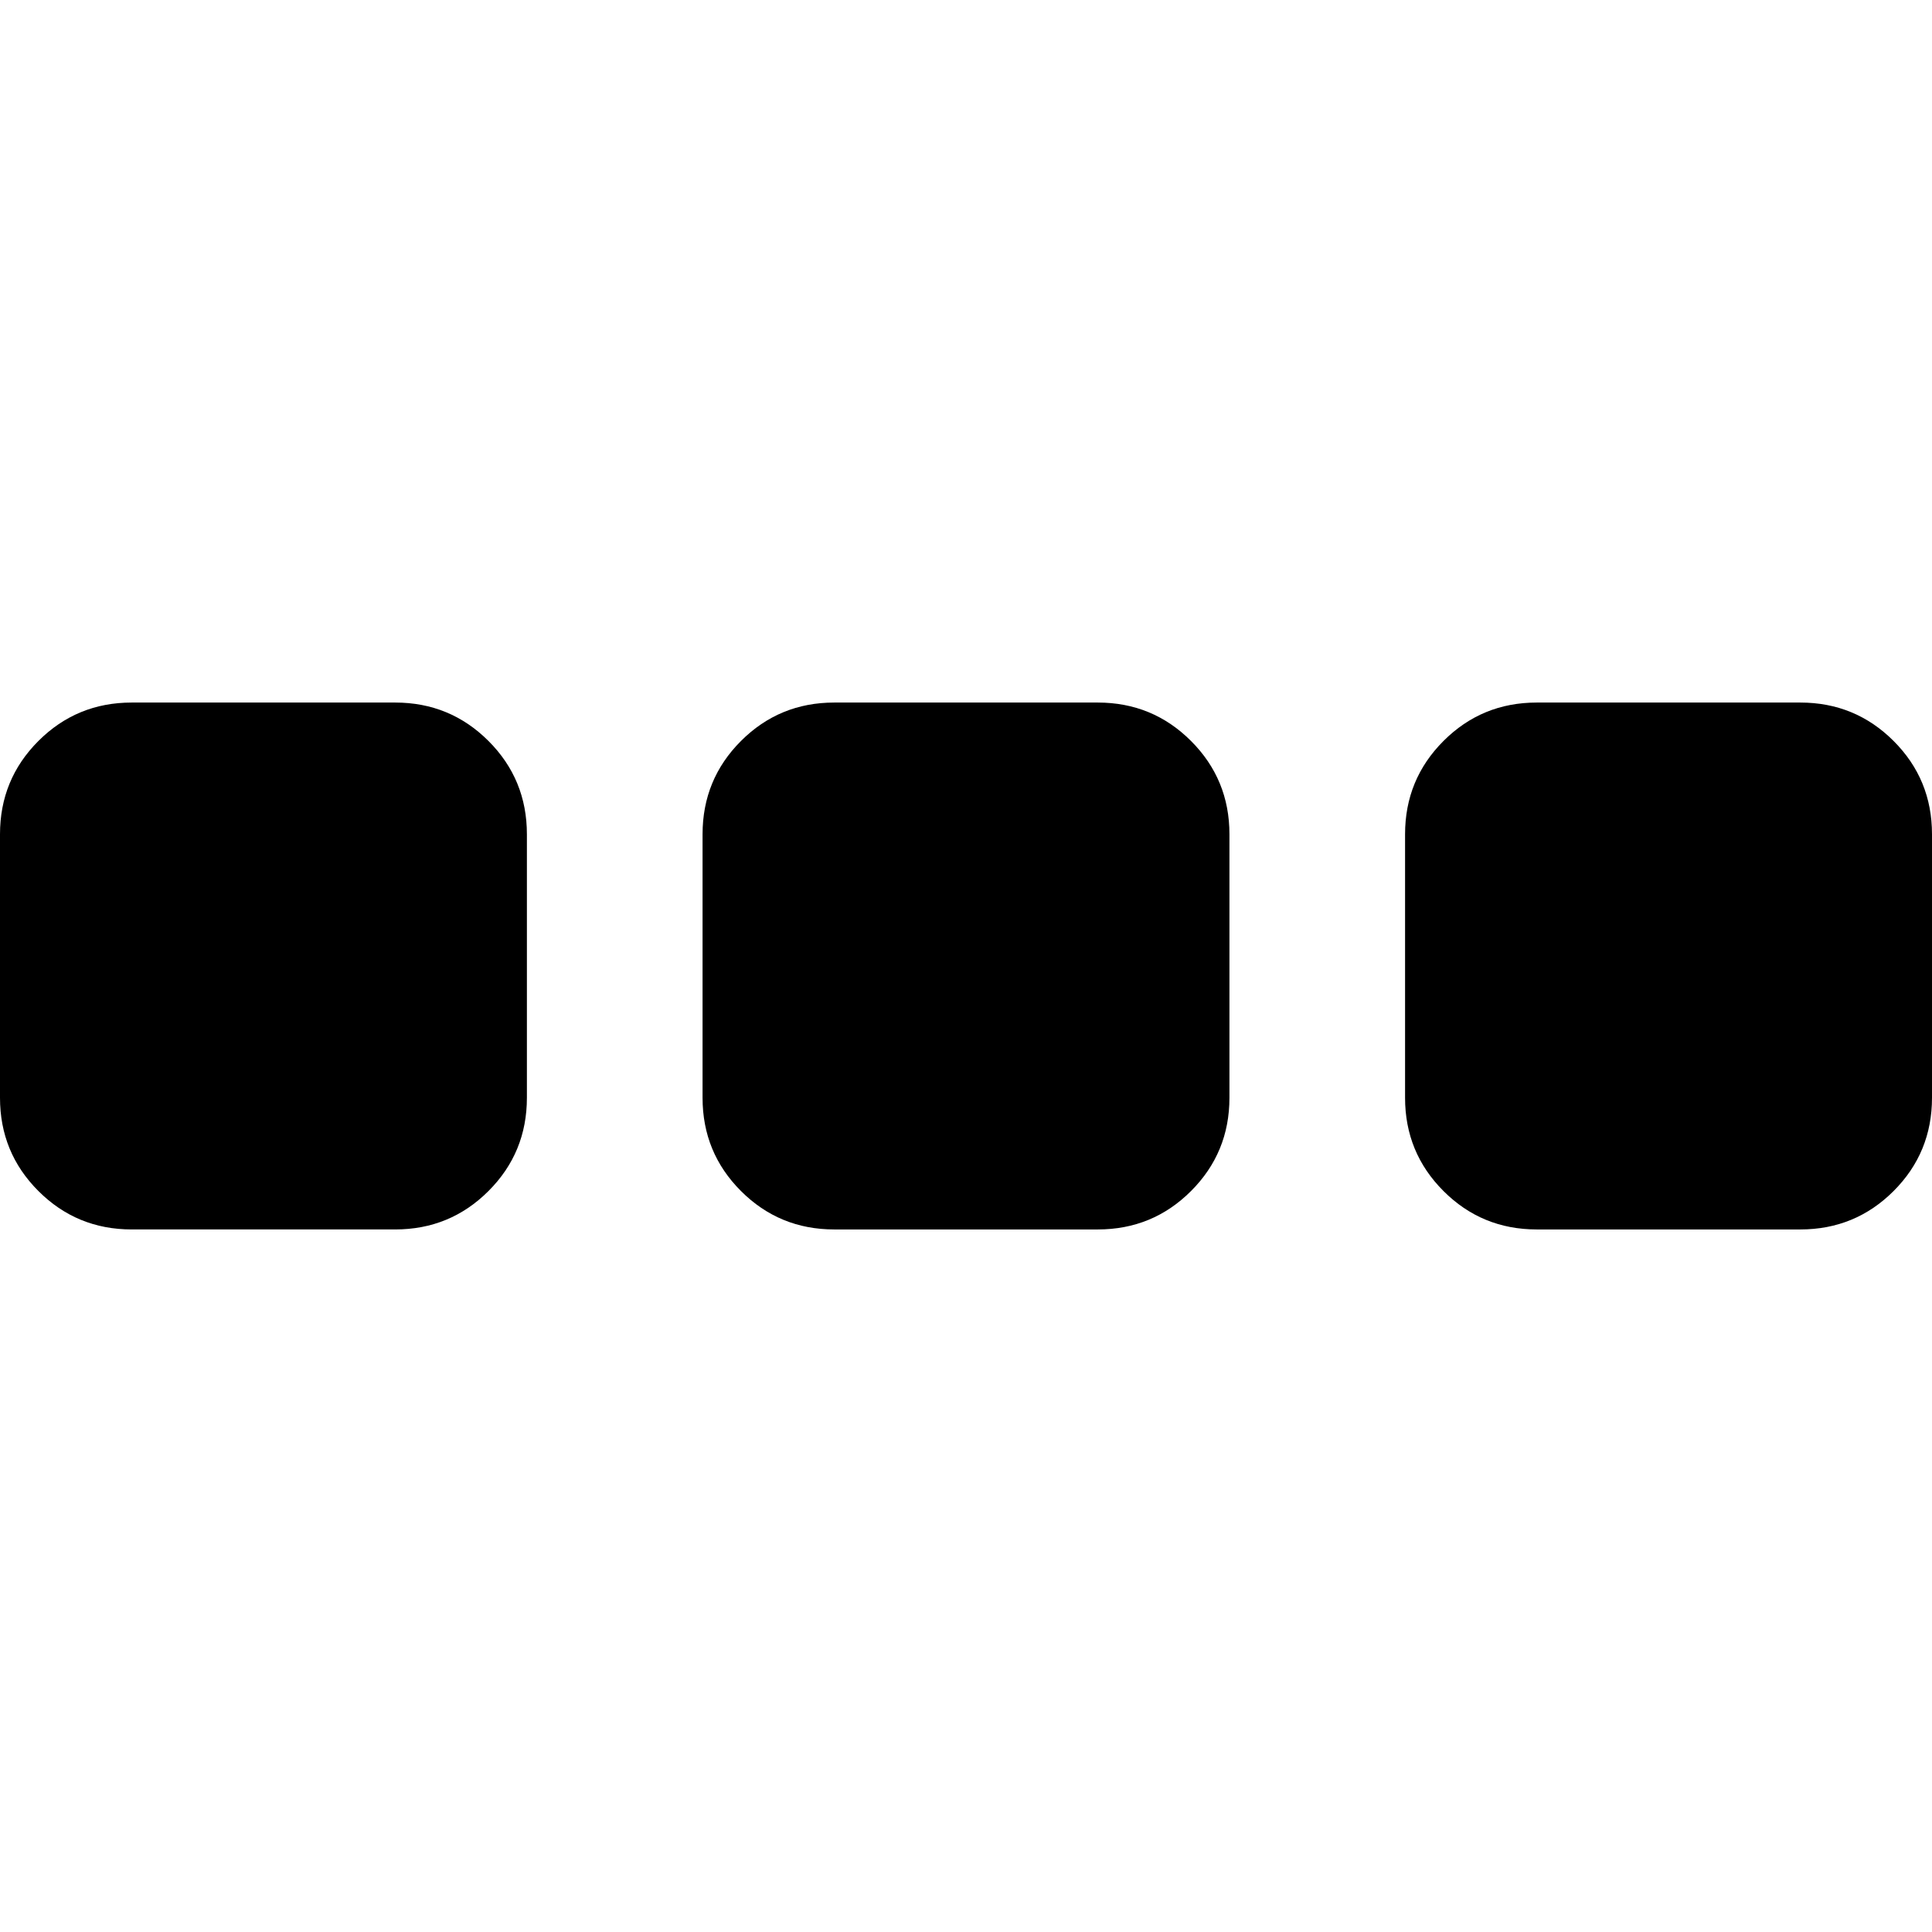
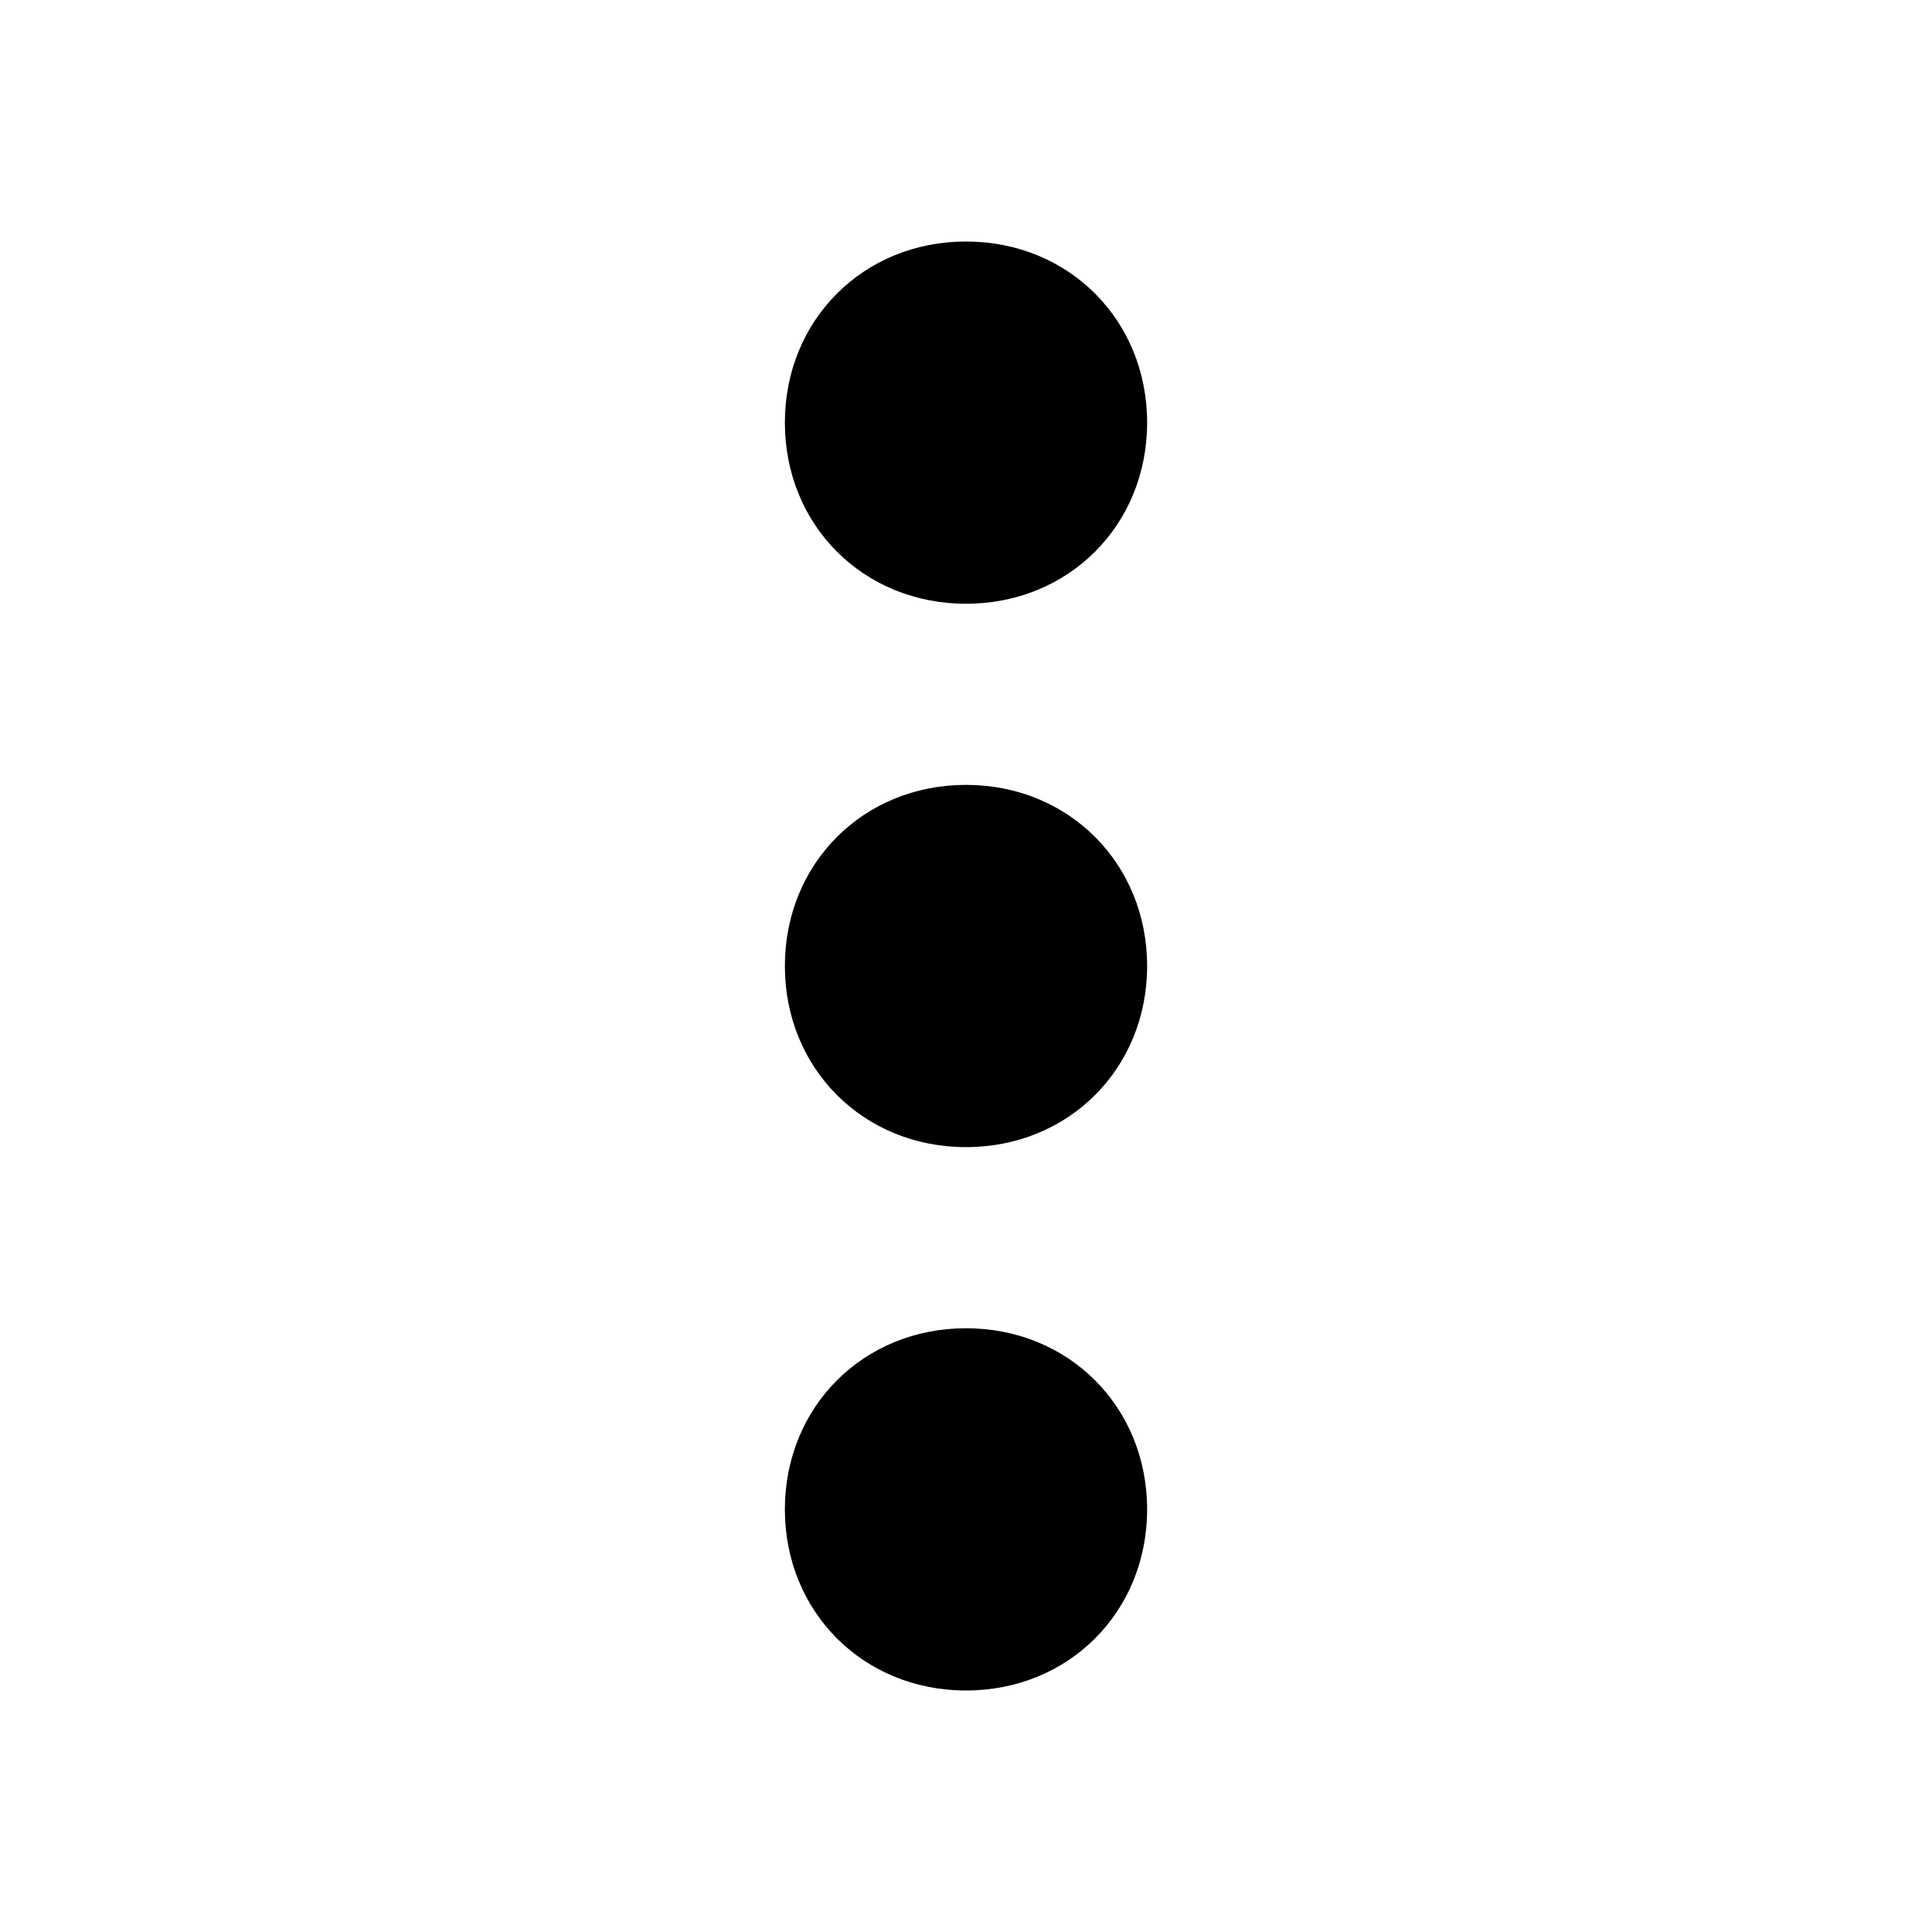
- <svg xmlns="http://www.w3.org/2000/svg" version="1.1" id="Capa_1" x="0px" y="0px" width="401.991px" height="401.991px" viewBox="0 0 401.991 401.991" style="enable-background:new 0 0 401.991 401.991;" xml:space="preserve">
+ <svg xmlns="http://www.w3.org/2000/svg" version="1.1" id="Icons" x="0px" y="0px" viewBox="0 0 32 32" style="enable-background:new 0 0 32 32;" xml:space="preserve">
  <g>
-     <g>
-       <path d="M228.405,146.179h-54.816c-7.613,0-14.084,2.665-19.414,7.995c-5.33,5.33-7.994,11.798-7.994,19.414v54.82    c0,7.617,2.665,14.086,7.994,19.41c5.33,5.332,11.801,7.994,19.414,7.994h54.816c7.614,0,14.083-2.662,19.411-7.994    c5.328-5.324,7.994-11.793,7.994-19.41v-54.82c0-7.616-2.666-14.087-7.994-19.414    C242.488,148.844,236.019,146.179,228.405,146.179z" />
-       <path d="M82.224,146.179H27.406c-7.611,0-14.084,2.665-19.414,7.995C2.662,159.503,0,165.972,0,173.587v54.82    c0,7.617,2.662,14.086,7.992,19.41c5.33,5.332,11.803,7.994,19.414,7.994h54.818c7.611,0,14.084-2.662,19.414-7.994    c5.33-5.324,7.994-11.793,7.994-19.41v-54.82c0-7.616-2.664-14.087-7.994-19.414C96.308,148.847,89.835,146.179,82.224,146.179z" />
-       <path d="M394,154.174c-5.331-5.33-11.806-7.995-19.417-7.995h-54.819c-7.621,0-14.089,2.665-19.418,7.995    c-5.328,5.33-7.994,11.798-7.994,19.414v54.82c0,7.617,2.666,14.086,7.994,19.41c5.329,5.332,11.797,7.994,19.418,7.994h54.819    c7.611,0,14.086-2.662,19.417-7.994c5.325-5.324,7.991-11.793,7.991-19.41v-54.82C401.991,165.972,399.332,159.5,394,154.174z" />
-     </g>
+     <path d="M16,10c1.7,0,3-1.3,3-3s-1.3-3-3-3s-3,1.3-3,3S14.3,10,16,10z" />
+     <path d="M16,13c-1.7,0-3,1.3-3,3s1.3,3,3,3s3-1.3,3-3S17.7,13,16,13z" />
+     <path d="M16,22c-1.7,0-3,1.3-3,3s1.3,3,3,3s3-1.3,3-3S17.7,22,16,22z" />
  </g>
-   <g>
- </g>
-   <g>
- </g>
-   <g>
- </g>
-   <g>
- </g>
-   <g>
- </g>
-   <g>
- </g>
-   <g>
- </g>
-   <g>
- </g>
-   <g>
- </g>
-   <g>
- </g>
-   <g>
- </g>
-   <g>
- </g>
-   <g>
- </g>
-   <g>
- </g>
-   <g>
- </g>
</svg>
